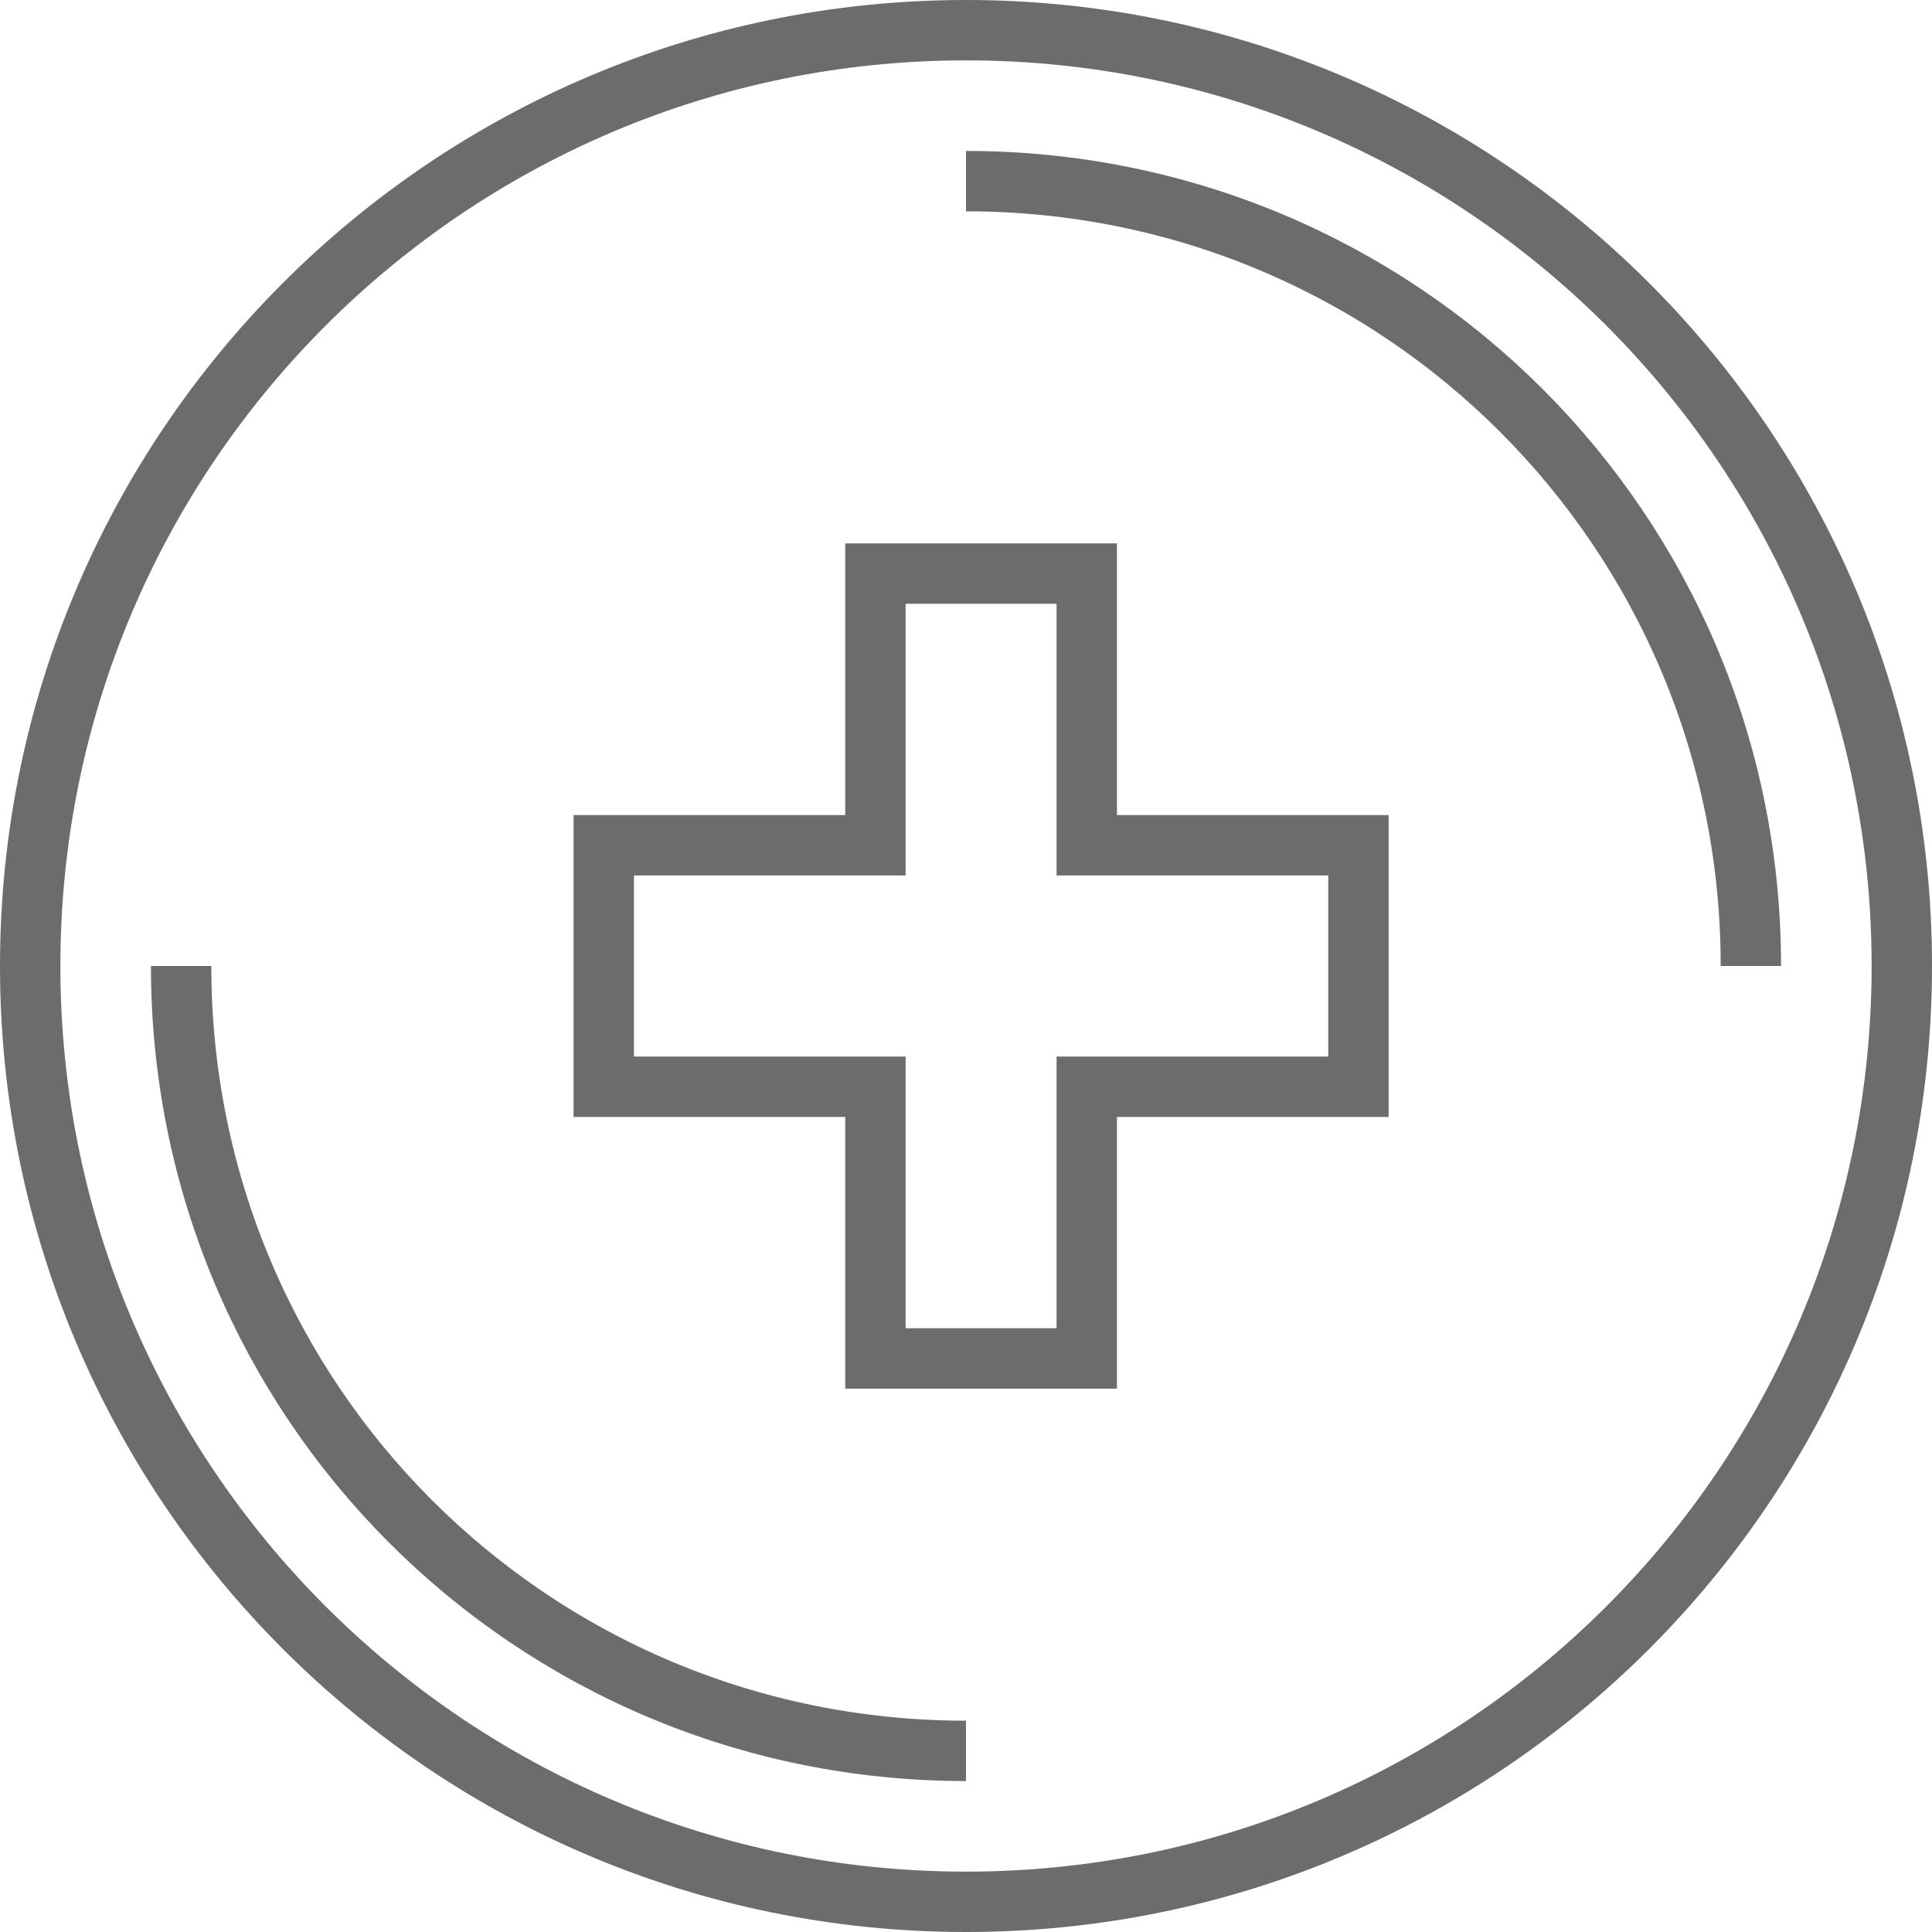
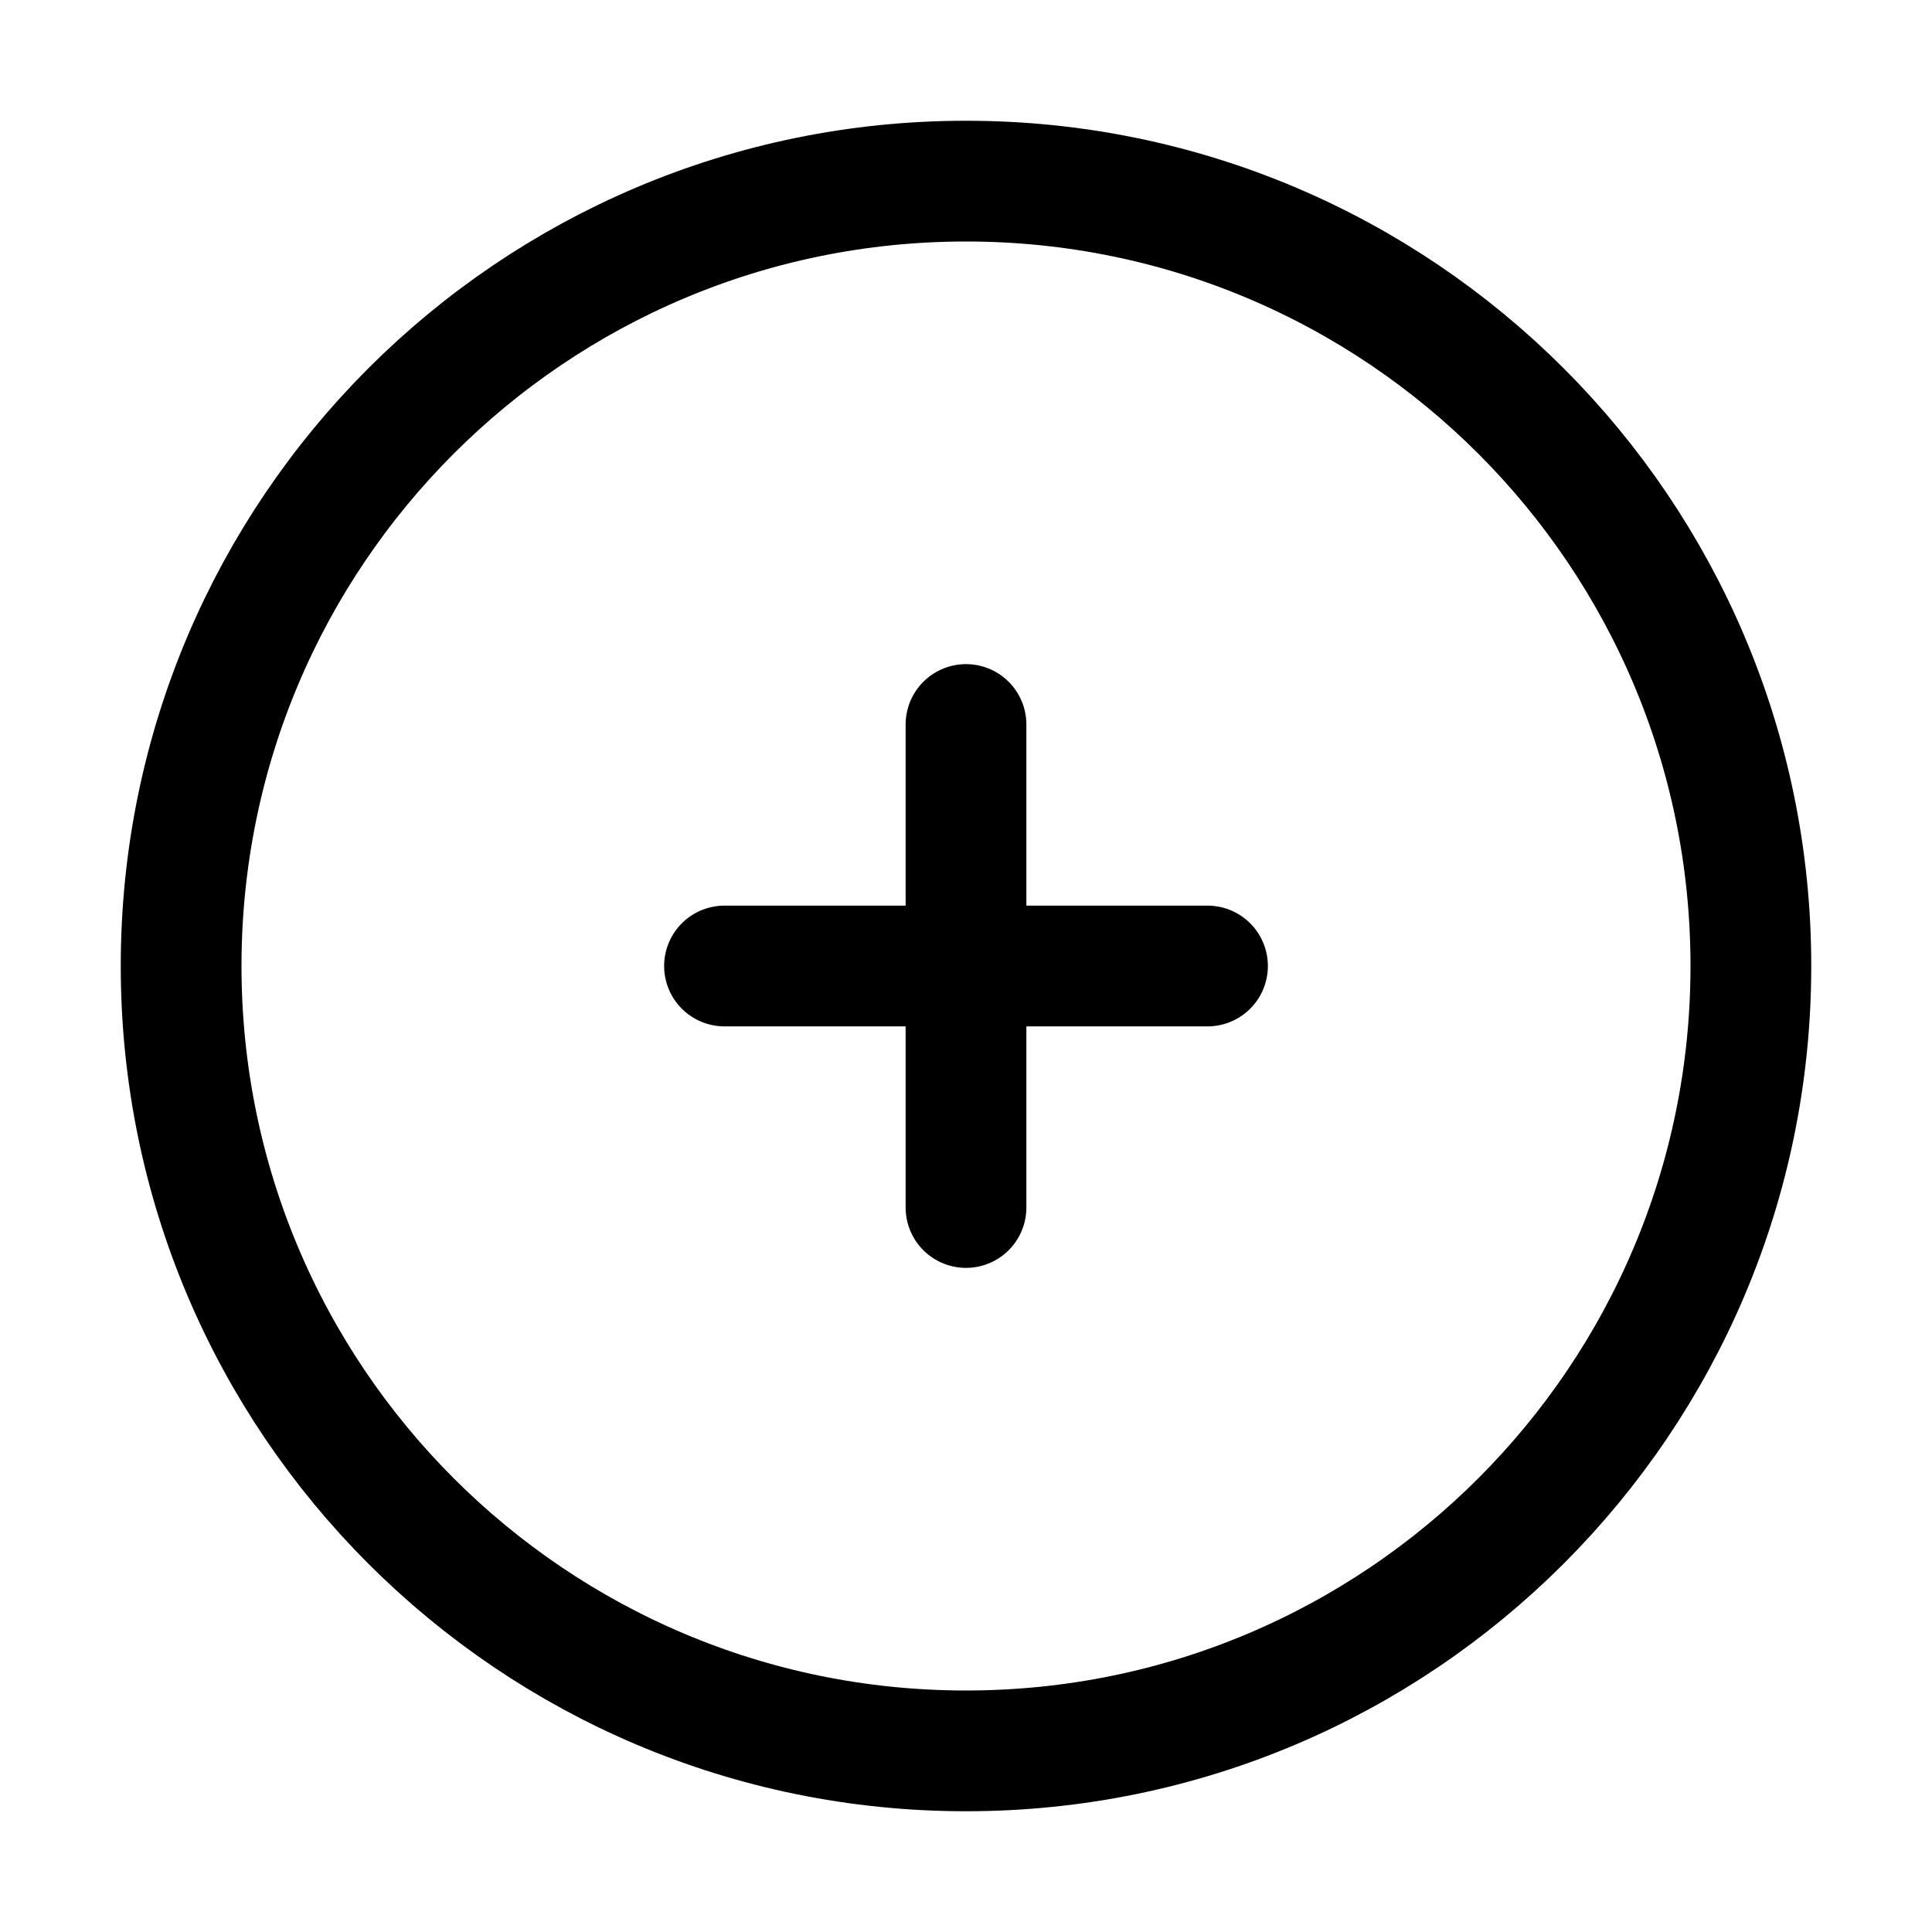
- <svg xmlns="http://www.w3.org/2000/svg" width="800px" height="800px" viewBox="0 0 64 64" version="1.1">
-   <defs>
- 
- </defs>
-   <g id="Page-1" stroke="none" stroke-width="1" fill="none" fill-rule="evenodd">
-     <g id="Button-circle-add" transform="translate(1, 1)" stroke="#6B6C6E" stroke-width="2">
-       <circle id="Oval" cx="31" cy="31" r="31">
- 
- </circle>
-       <path d="M31,57 C16.6,57 5,45.4 5,31" id="Shape">
- 
- </path>
-       <path d="M31,5 C45.4,5 57,16.6 57,31" id="Shape">
- 
- </path>
-       <path d="M35,35 L44,35 L44,27 L35,27 L35,18 L28,18 L28,27 L19,27 L19,35 L28,35 L28,44 L35,44 L35,35 Z" id="Shape">
- 
- </path>
-     </g>
-   </g>
+ <svg xmlns="http://www.w3.org/2000/svg" version="1.1" id="Icons" viewBox="0 0 32 32" xml:space="preserve">
+   <style type="text/css">
+ 	.st0{fill:none;stroke:#000000;stroke-width:2;stroke-linecap:round;stroke-linejoin:round;stroke-miterlimit:10;}
+ </style>
+   <circle class="st0" cx="16" cy="16" r="13" />
+   <line class="st0" x1="16" y1="12" x2="16" y2="20" />
+   <line class="st0" x1="12" y1="16" x2="20" y2="16" />
</svg>
